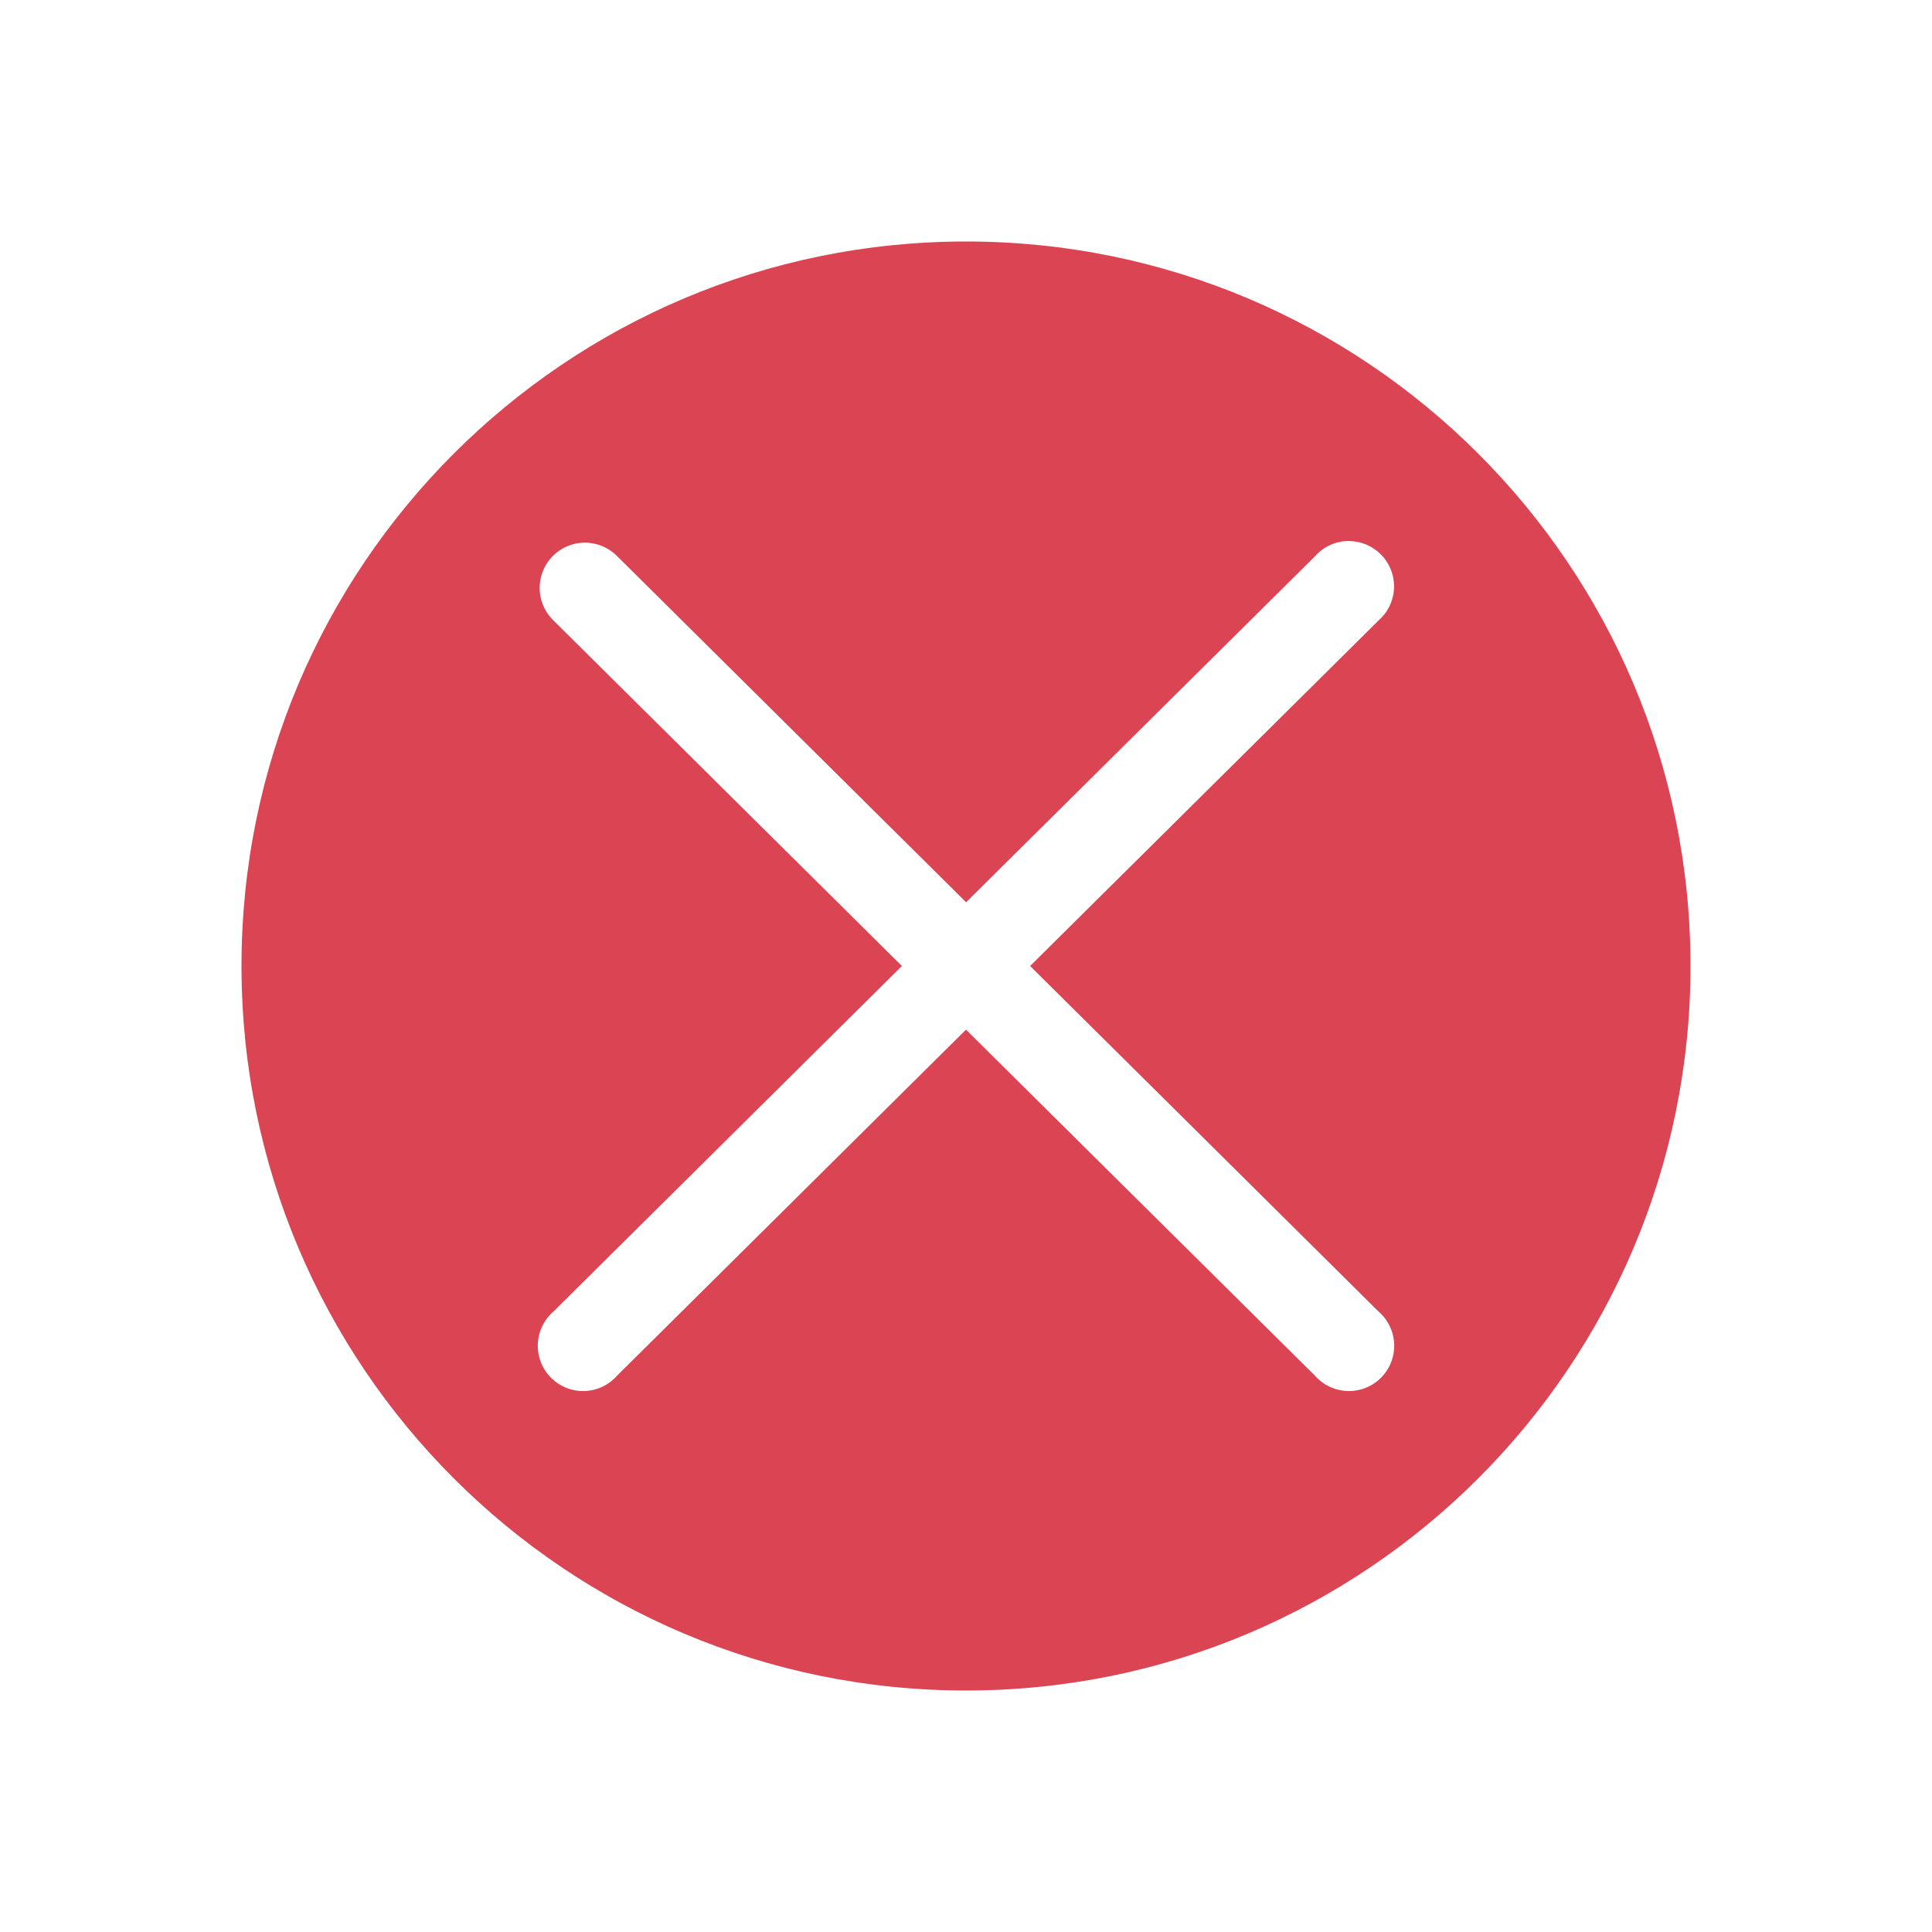
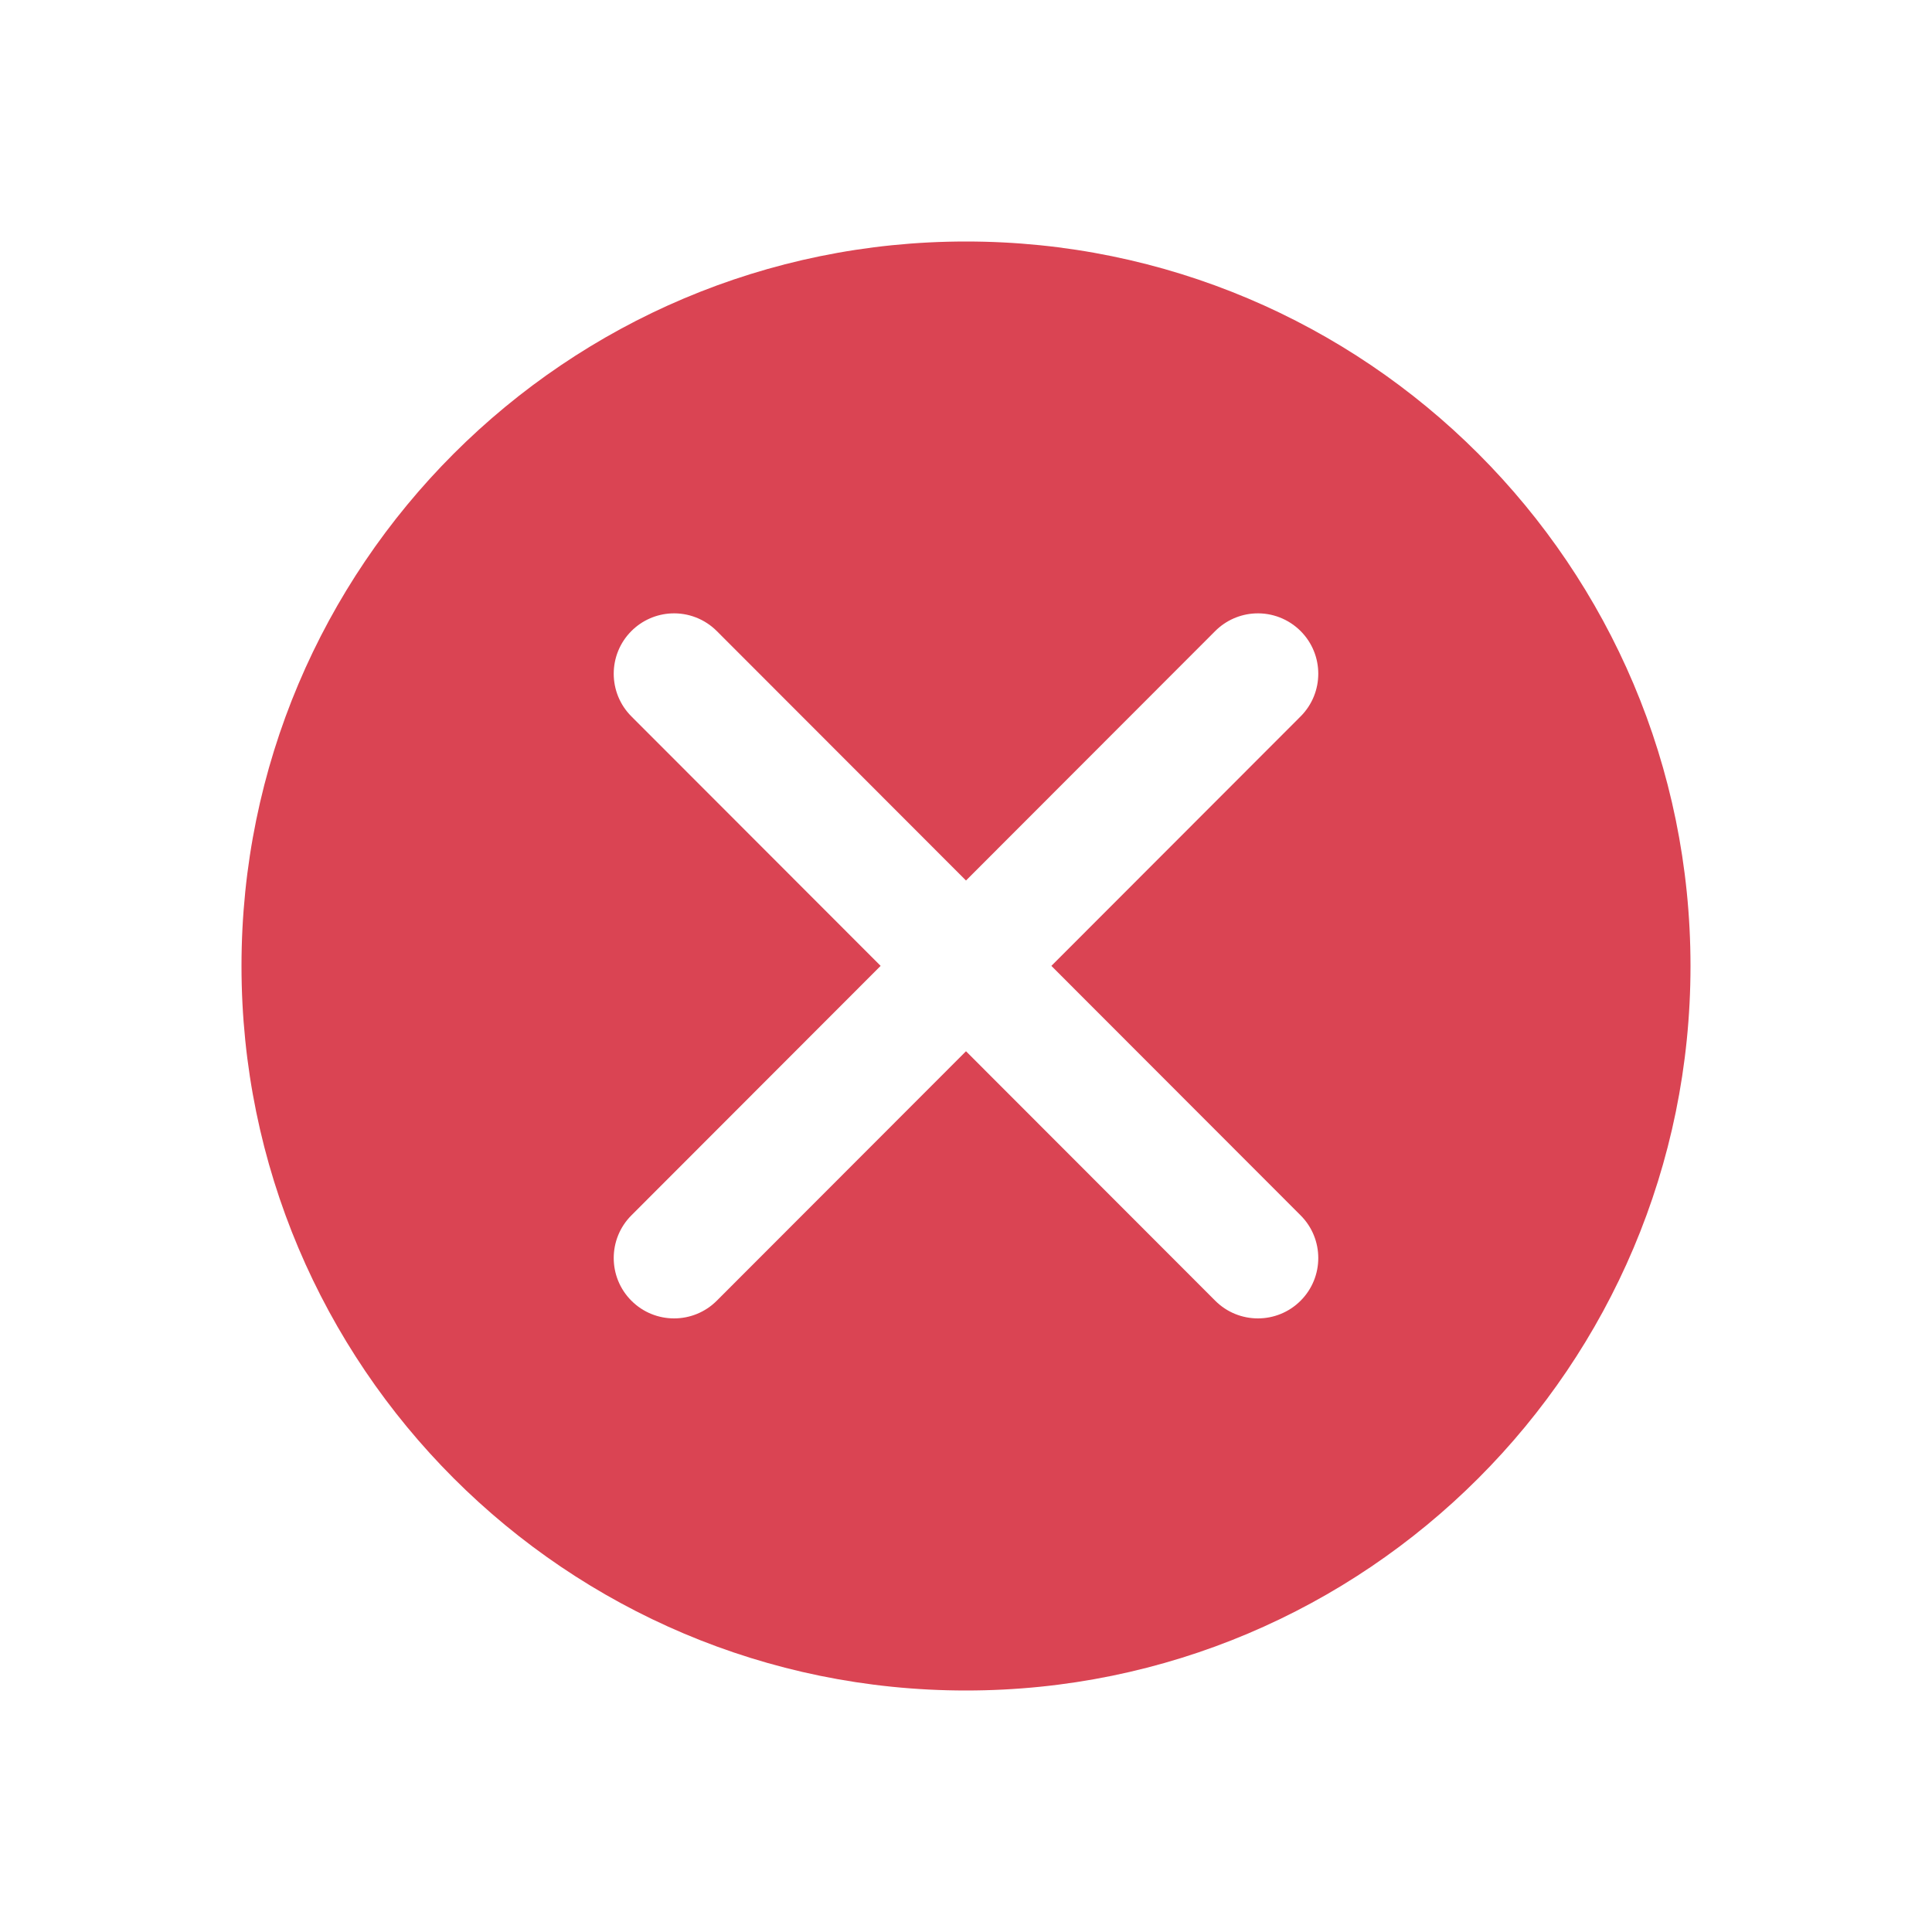
<svg xmlns="http://www.w3.org/2000/svg" version="1.1" viewBox="0 0 16 16">
  <style id="current-color-scheme" type="text/css">.ColorScheme-NegativeText {
            color:#da4453;
        }</style>
-   <path class="ColorScheme-NegativeText" d="m8 2a6 6 0 0 0-6 6 6 6 0 0 0 6 6 6 6 0 0 0 6-6 6 6 0 0 0-6-6zm3.178 2.481a0.375 0.375 0 0 1 0.238 0.658l-2.885 2.861 2.885 2.861a0.375 0.375 0 1 1-0.527 0.531l-2.889-2.865-2.889 2.865a0.375 0.375 0 1 1-0.527-0.531l2.885-2.861-2.885-2.861a0.375 0.375 0 0 1 0.258-0.645 0.375 0.375 0 0 1 0.27 0.113l2.889 2.865 2.889-2.865a0.375 0.375 0 0 1 0.289-0.127z" fill="currentColor" />
+   <path d="m8 2a6 6 0 0 0-6 6 6 6 0 0 0 6 6 6 6 0 0 0 6-6 6 6 0 0 0-6-6zm-2.441 3.08a0.5 0.5 0 0 1 0.377 0.146l2.064 2.066 2.064-2.066a0.5 0.5 0 0 1 0.33-0.146 0.5 0.5 0 0 1 0.377 0.146 0.5 0.5 0 0 1 0 0.707l-2.064 2.066 2.064 2.066a0.5 0.5 0 0 1 0 0.707 0.5 0.5 0 0 1-0.707 0l-2.064-2.066-2.064 2.066a0.5 0.5 0 0 1-0.707 0 0.5 0.5 0 0 1 0-0.707l2.064-2.066-2.064-2.066a0.5 0.5 0 0 1 0-0.707 0.5 0.5 0 0 1 0.33-0.146z" style="fill:currentColor;fill-opacity:1;stroke:none" class="ColorScheme-NegativeText" />
</svg>
